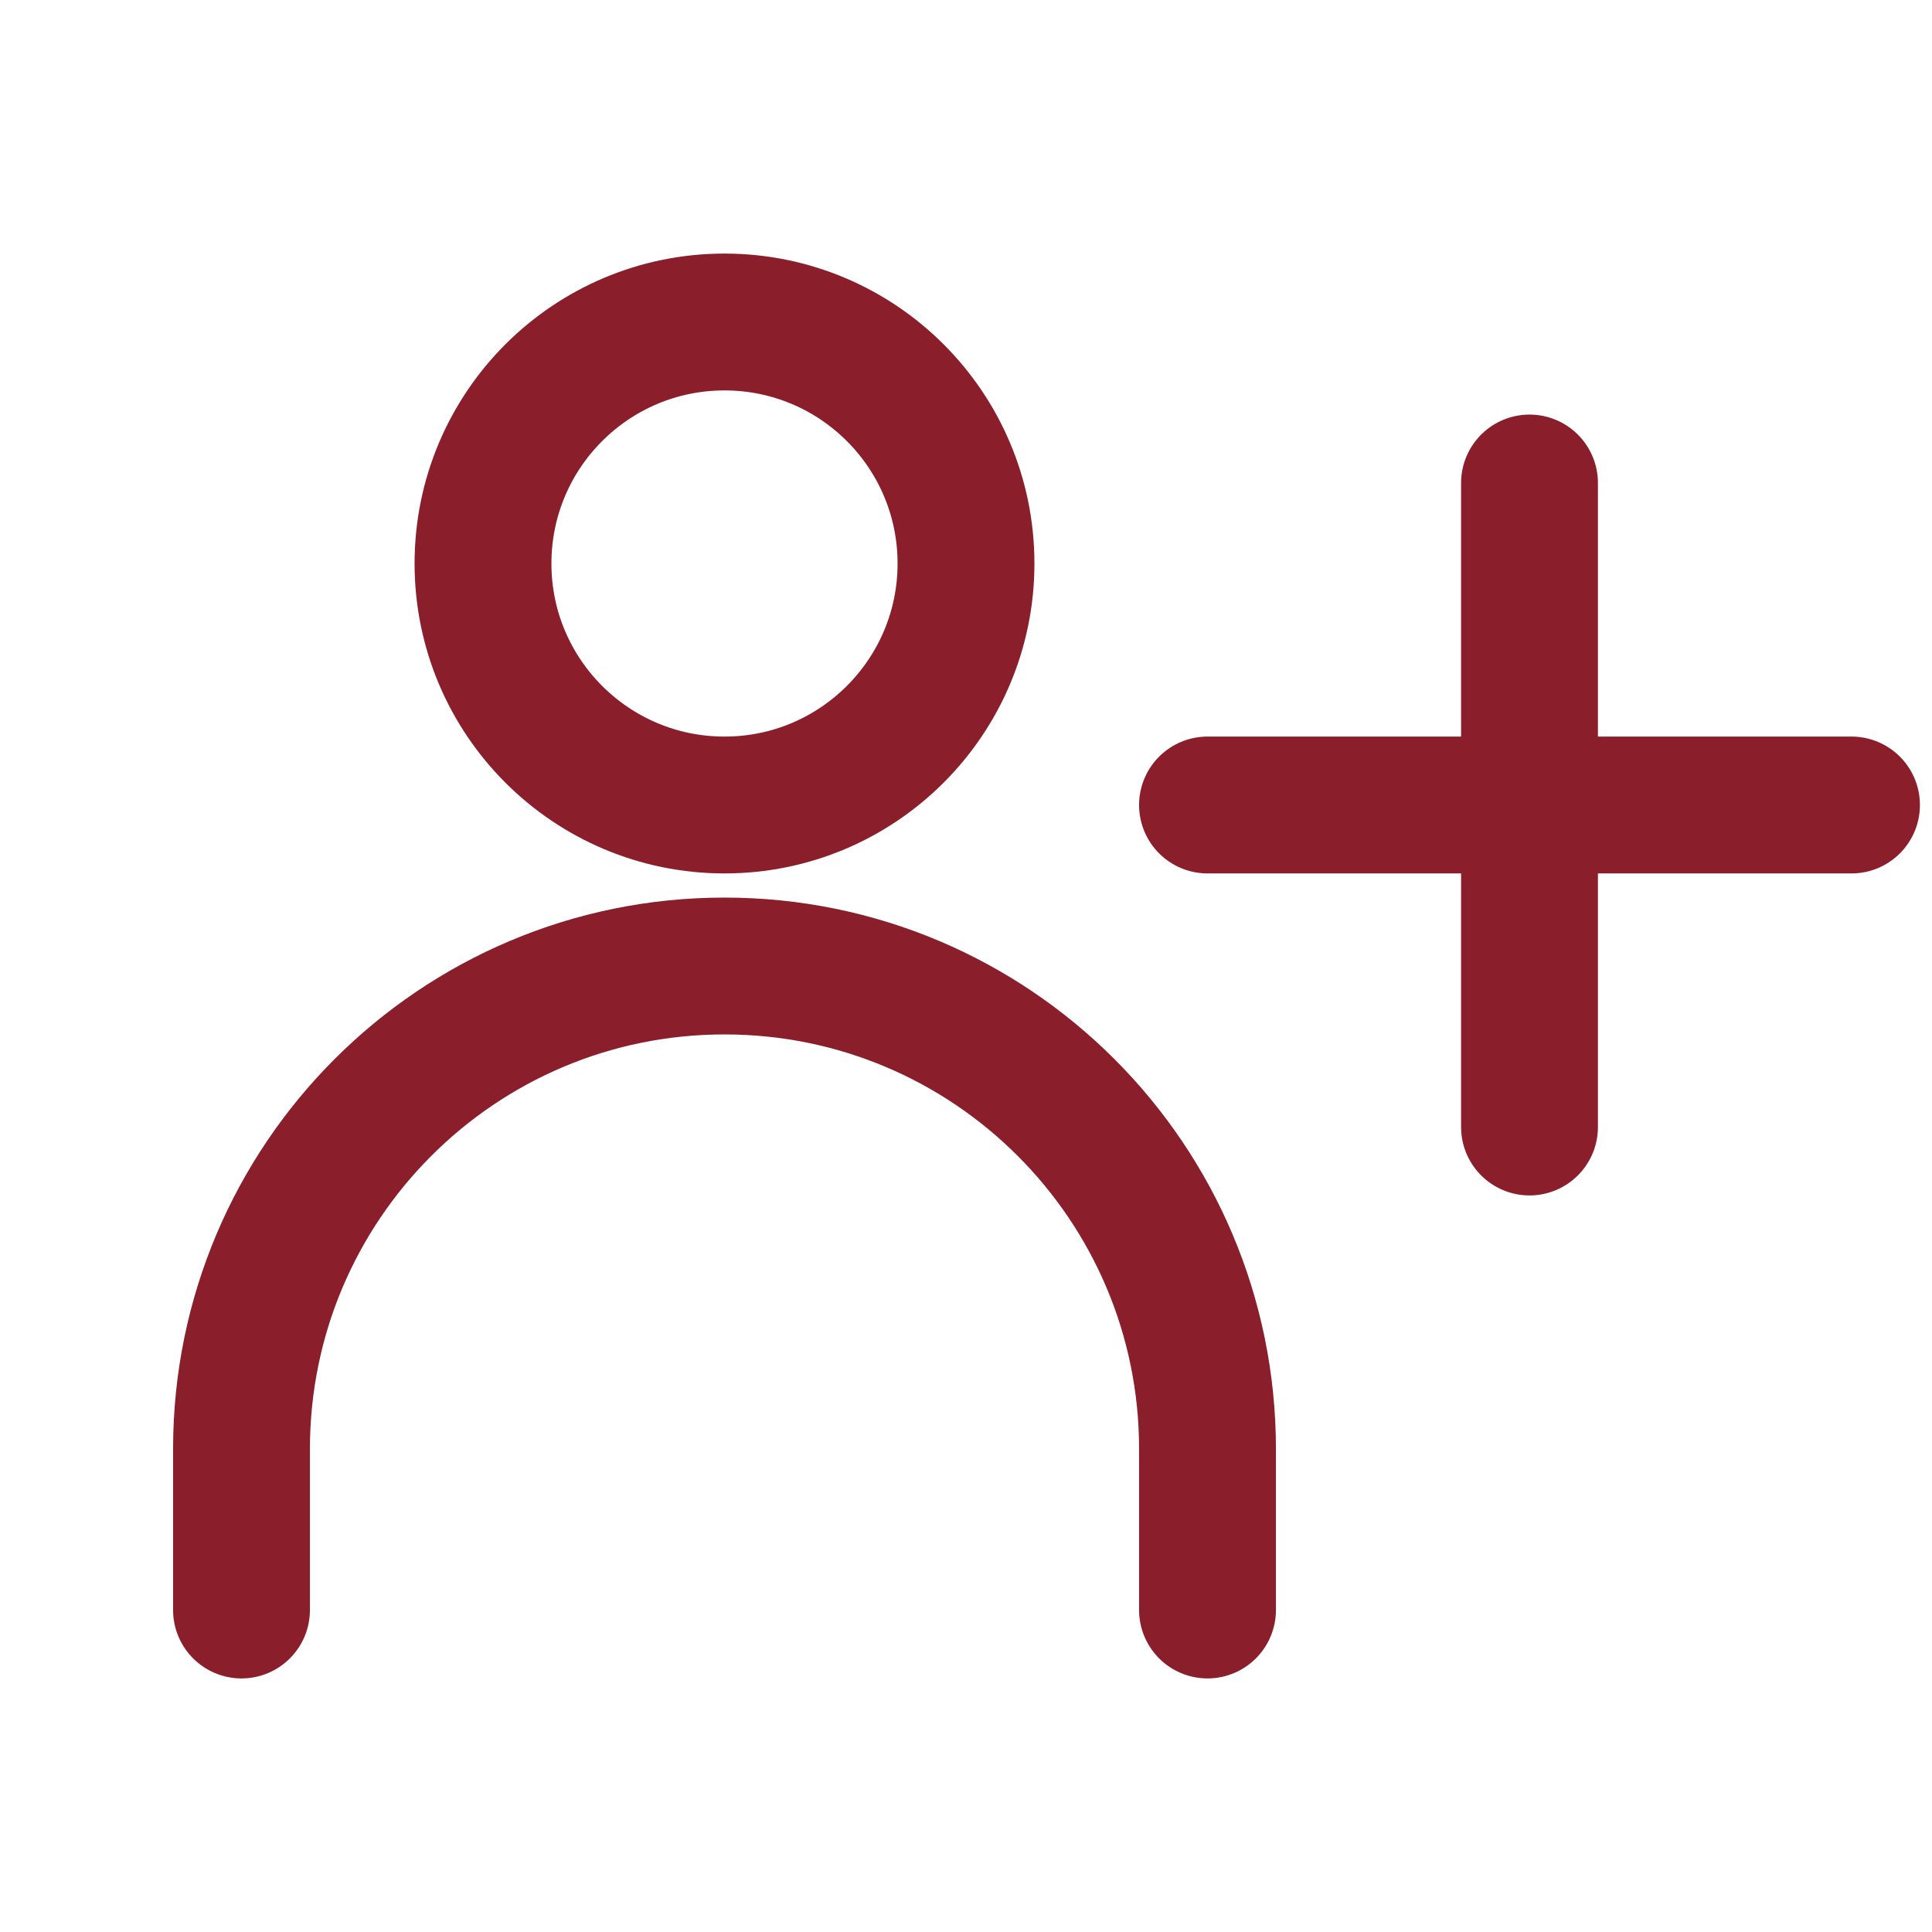
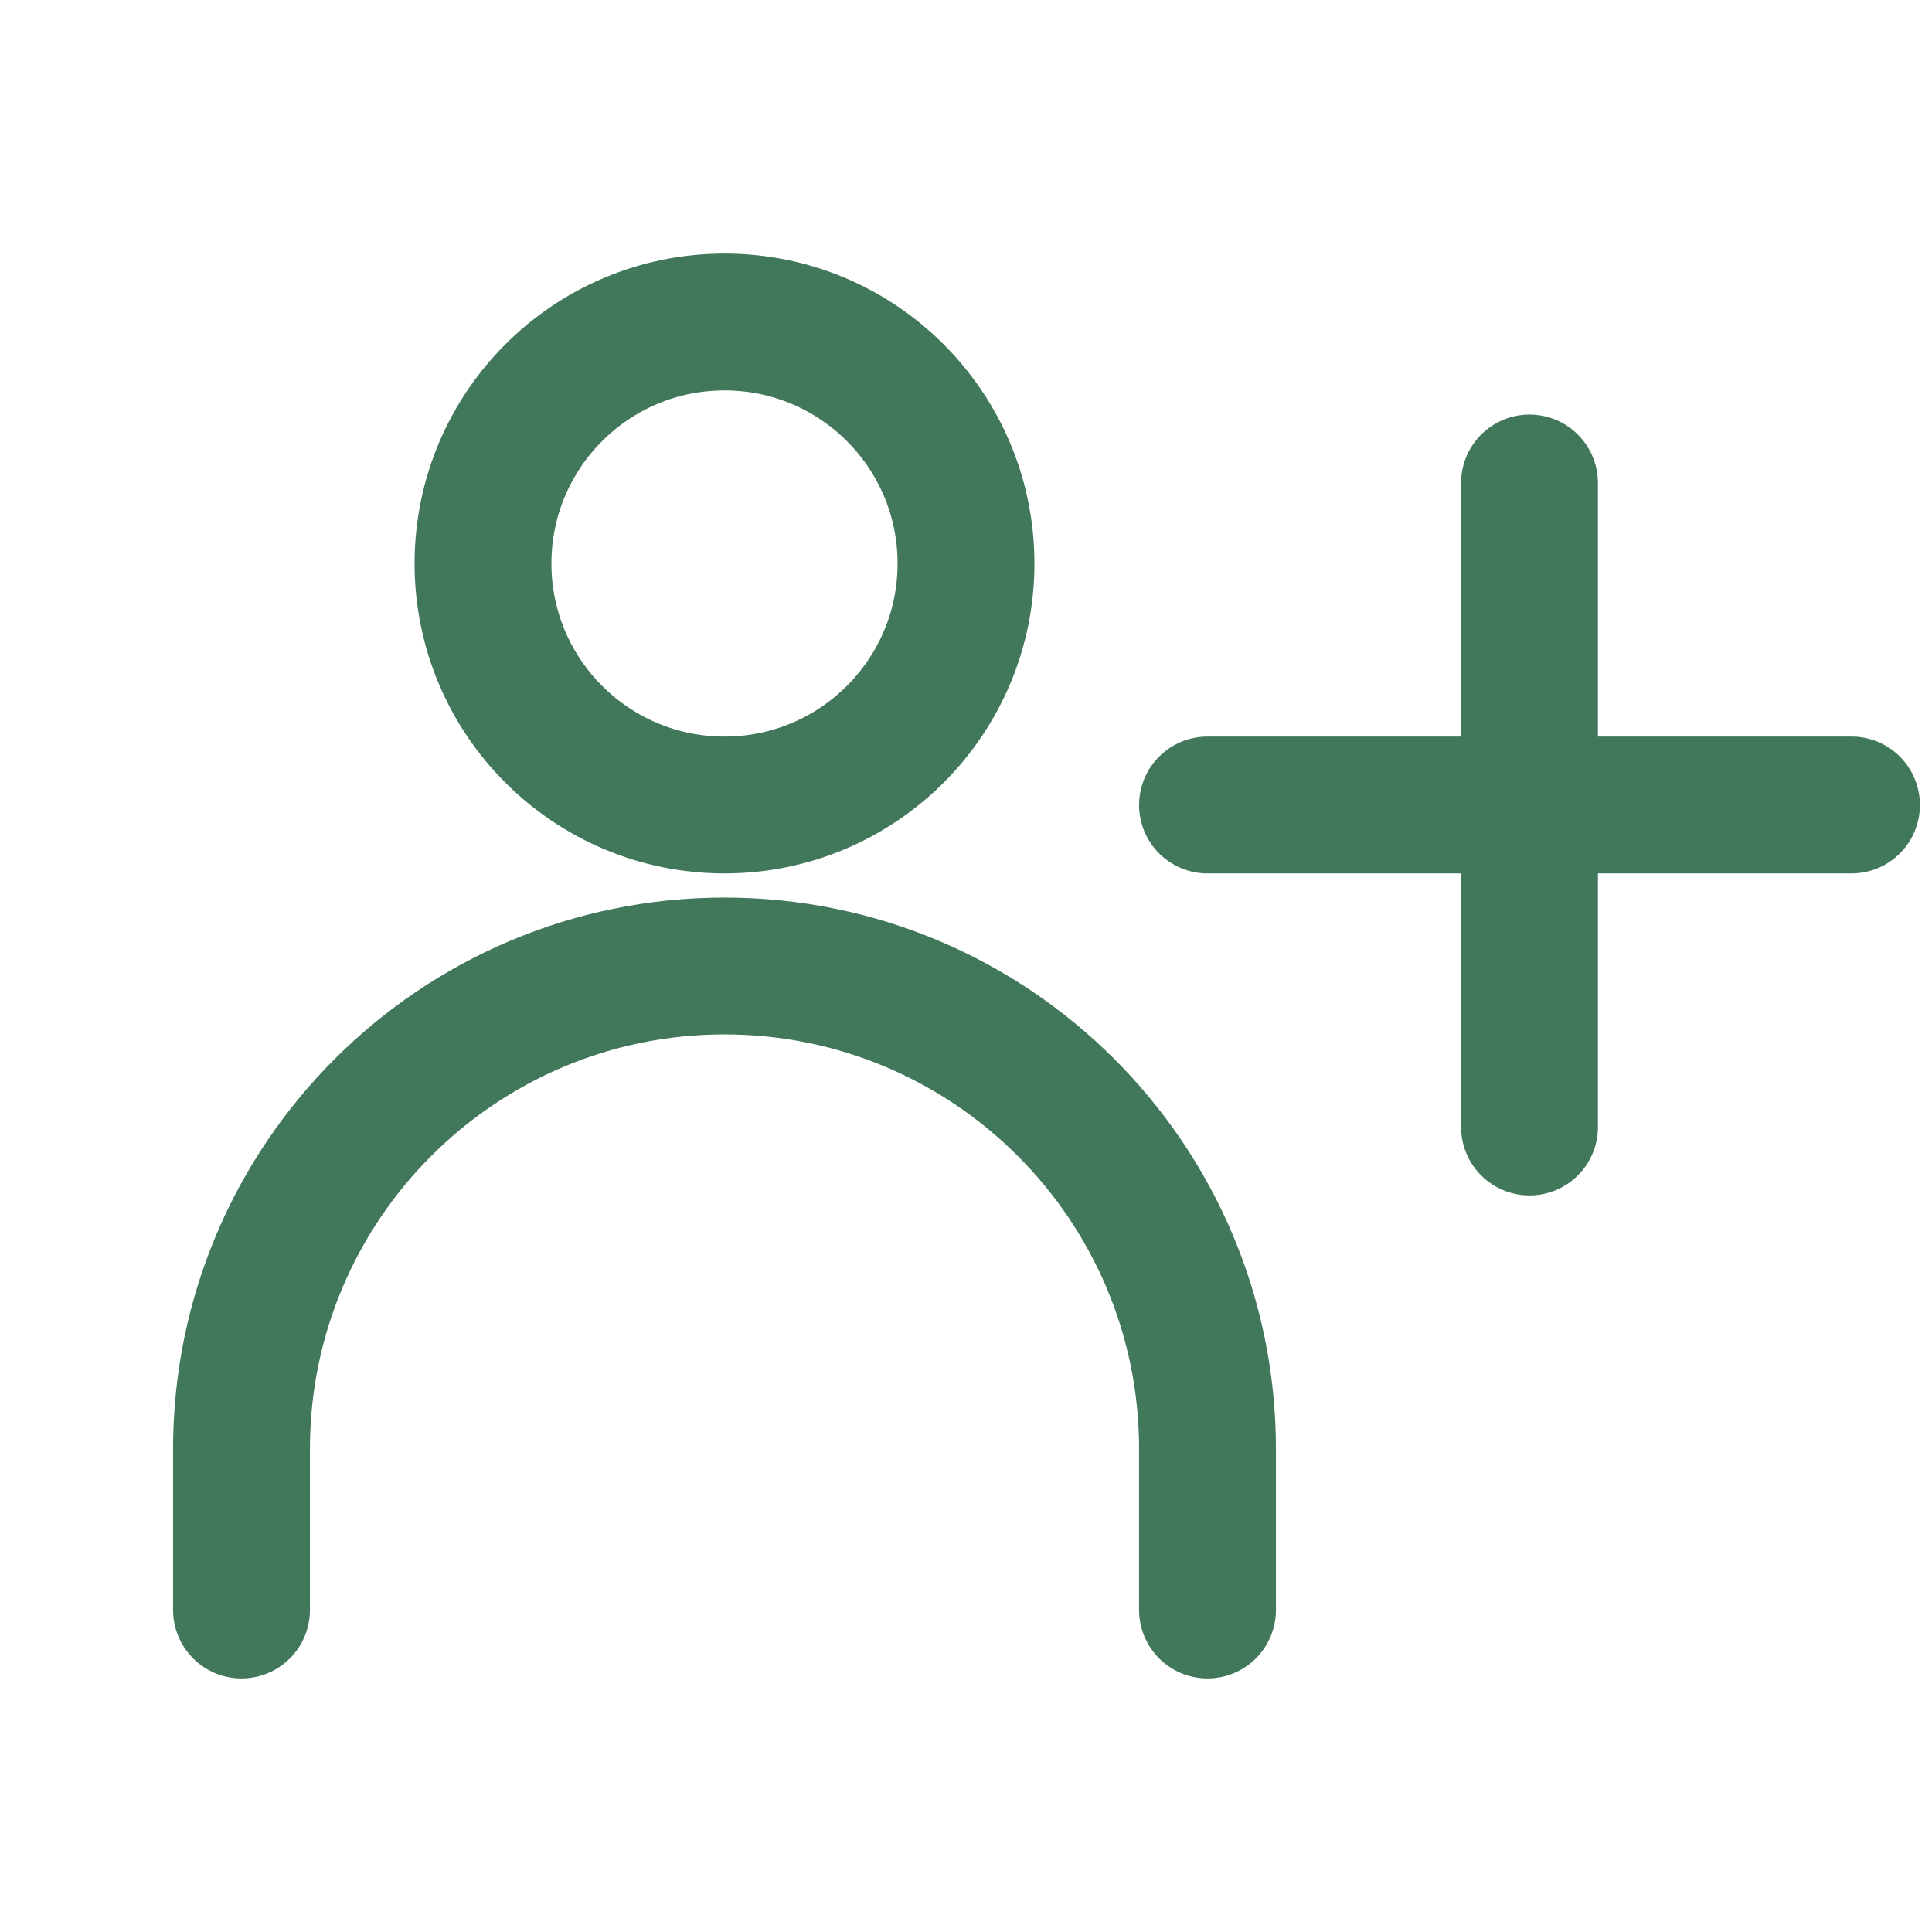
- <svg xmlns="http://www.w3.org/2000/svg" width="24" height="24" viewBox="0 0 24 24" fill="none" stroke="#8b1e2b" stroke-width="1.7" stroke-linecap="round" stroke-linejoin="round">
+ <svg xmlns="http://www.w3.org/2000/svg" width="24" height="24" viewBox="0 0 24 24" fill="none" stroke="#41775b" stroke-width="1.7" stroke-linecap="round" stroke-linejoin="round">
  <circle cx="9" cy="7" r="3" />
  <path d="M3 20v-2a6 6 0 0112 0v2M19 6v8M15 10h8" />
</svg>
